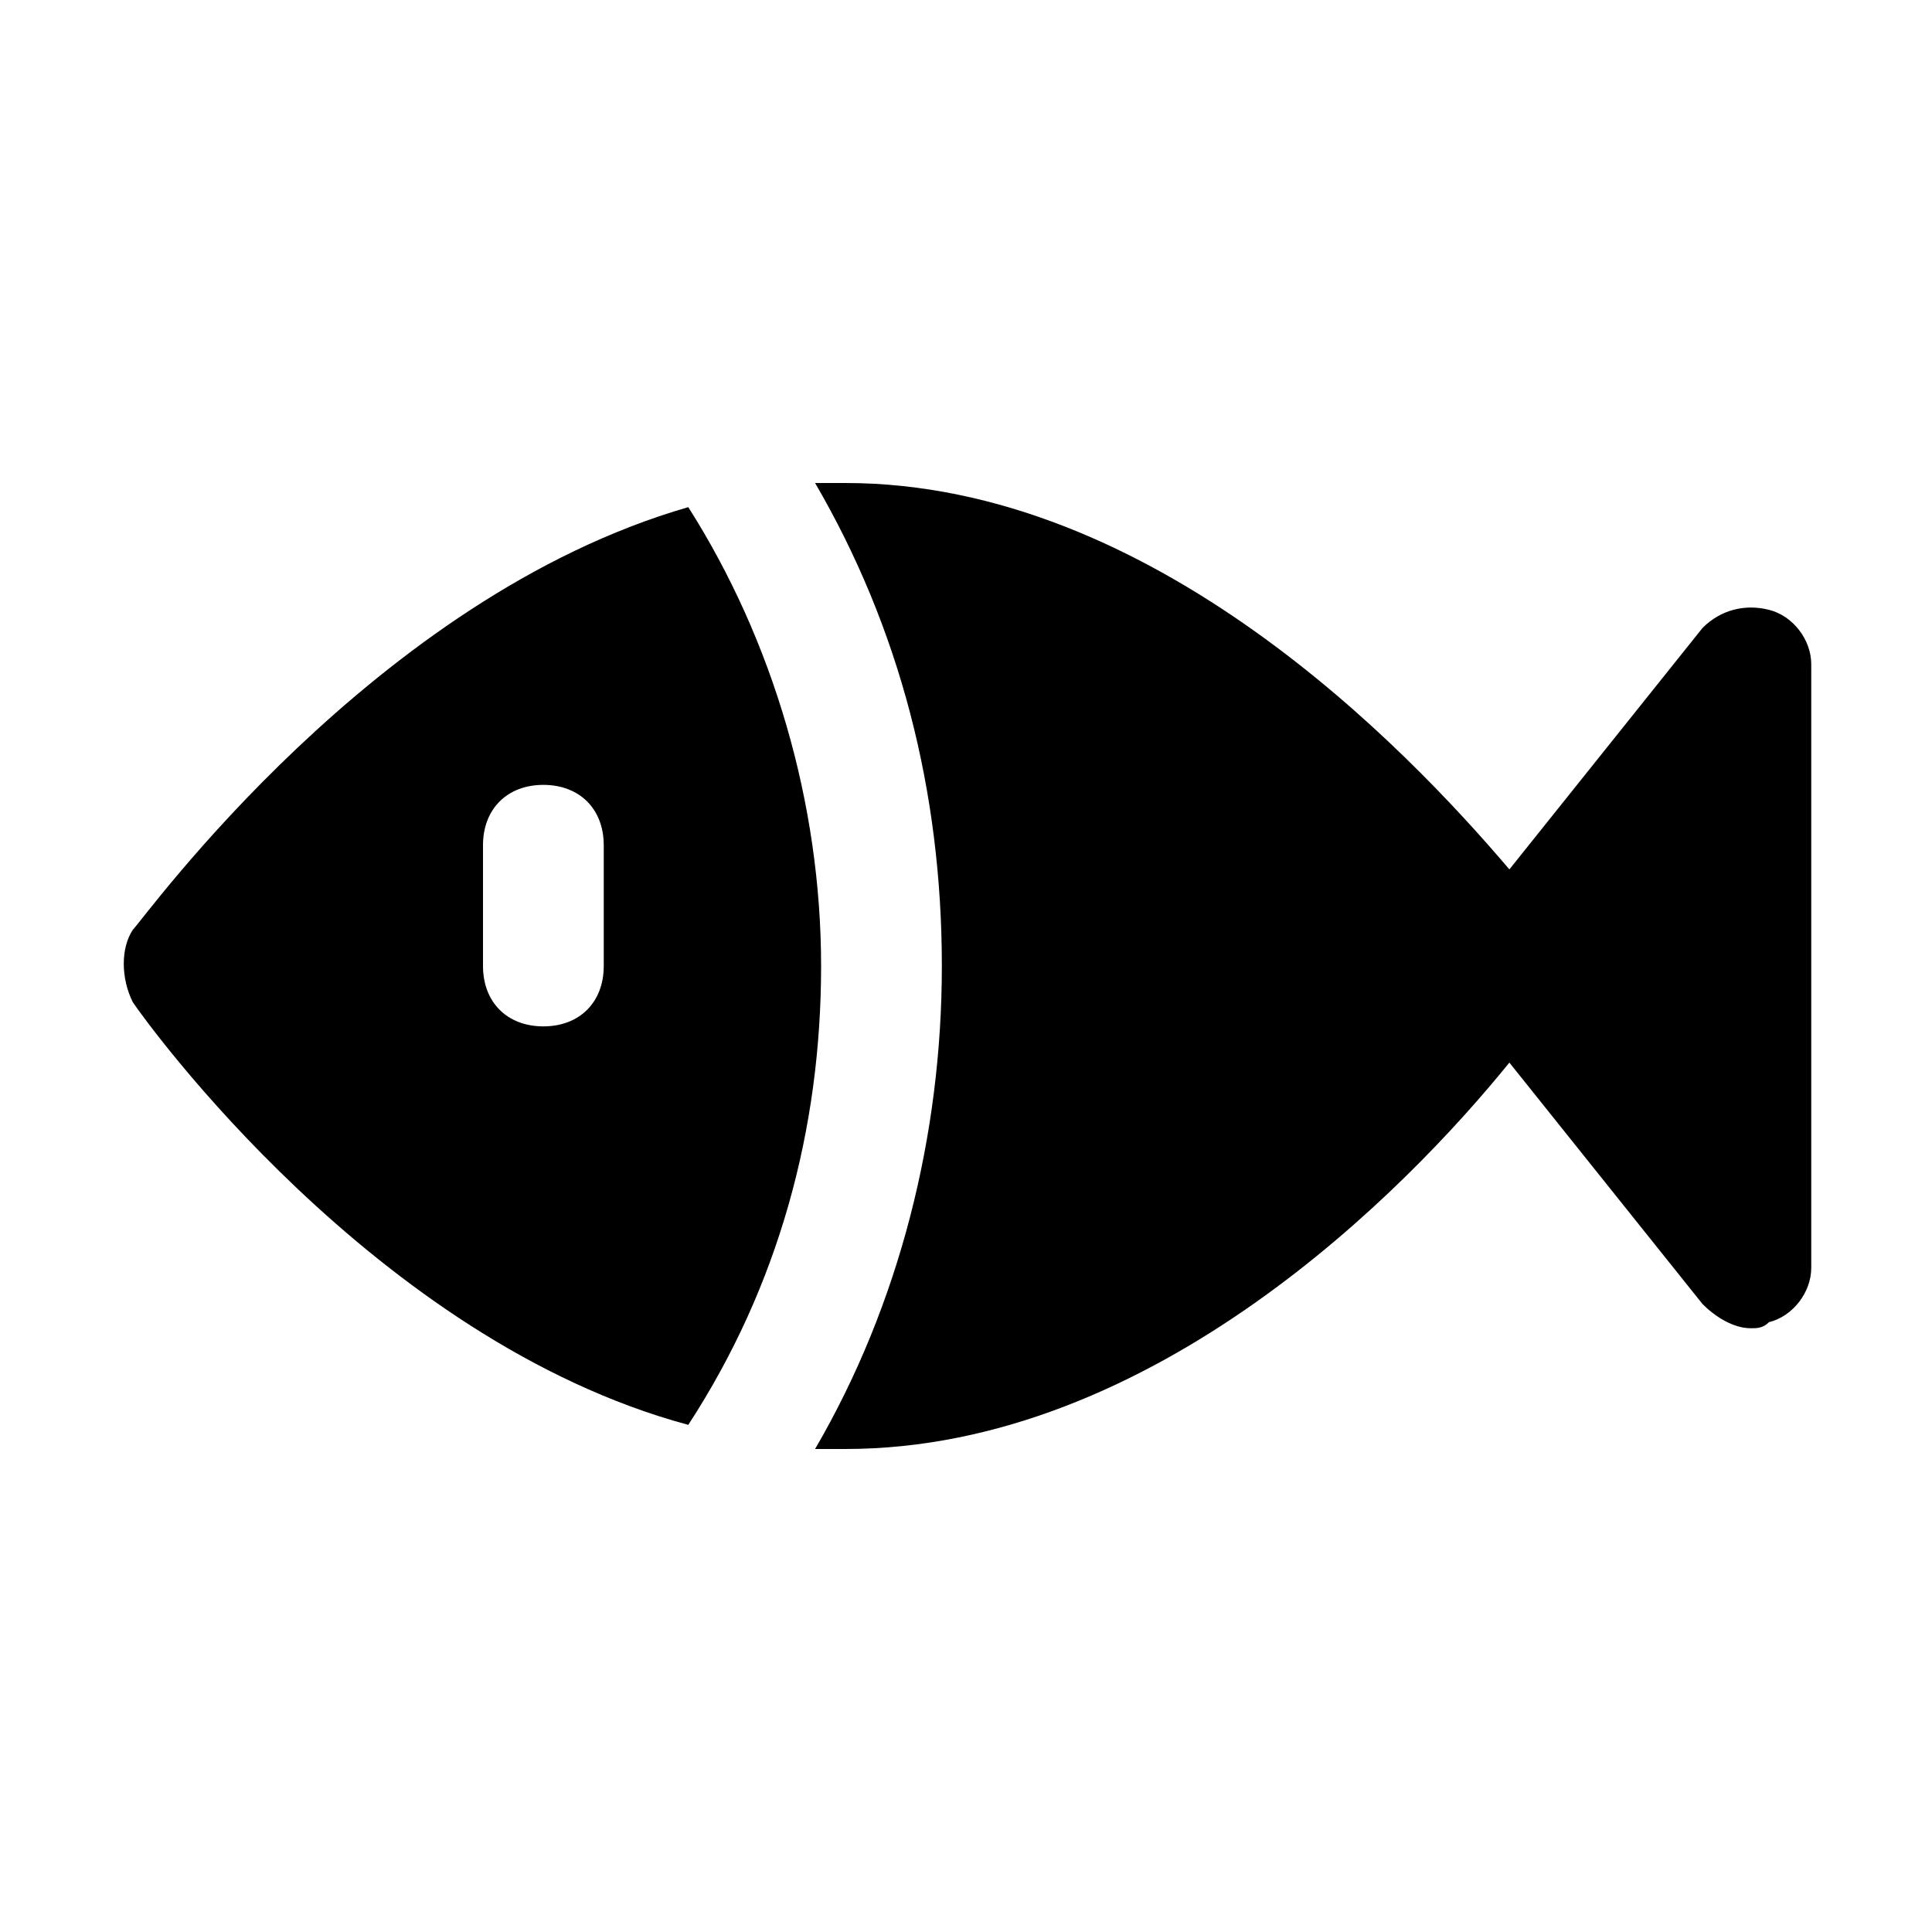
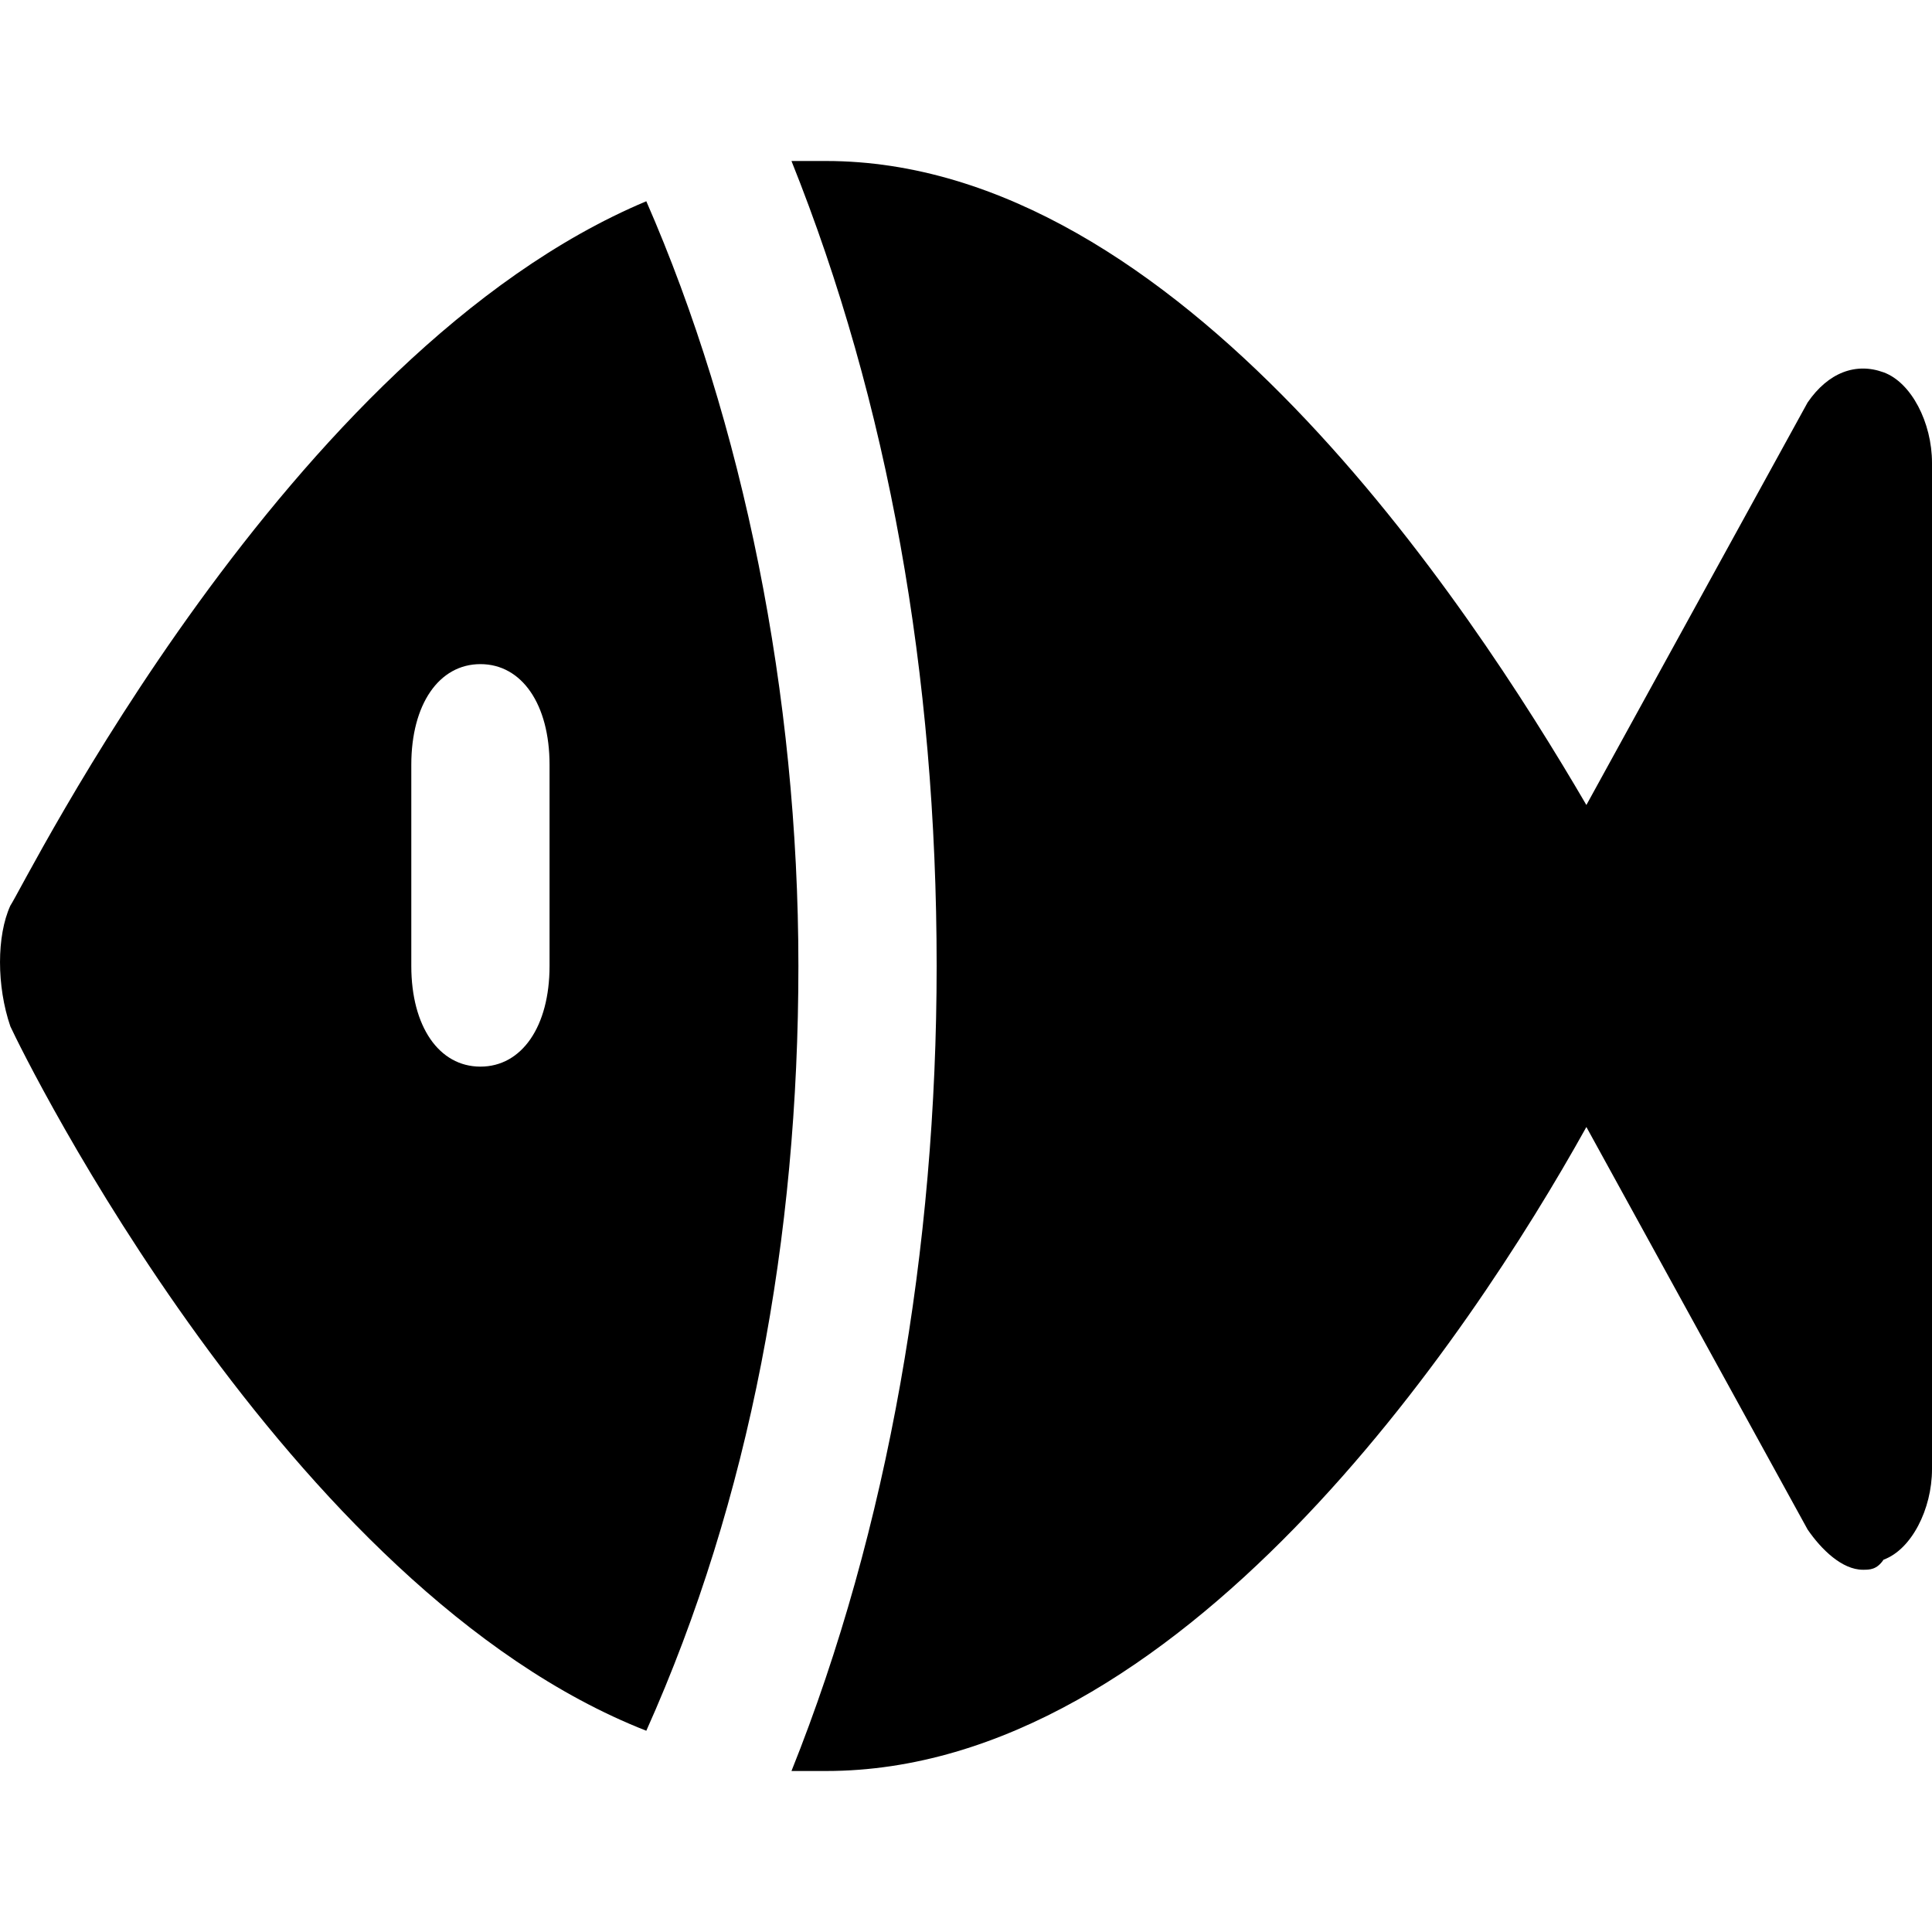
<svg xmlns="http://www.w3.org/2000/svg" width="36" height="36" viewBox="0 0 36 36" fill="none">
-   <path d="M32.962 11.363C32.513 11.25 32.062 11.363 31.725 11.7L28.125 16.2C26.212 13.95 21.488 9 15.75 9C15.525 9 15.412 9 15.188 9C16.762 11.7 17.55 14.738 17.55 18C17.55 21.15 16.762 24.3 15.188 27C15.412 27 15.525 27 15.75 27C21.488 27 26.212 22.163 28.125 19.8L31.725 24.3C31.95 24.525 32.288 24.75 32.625 24.75C32.737 24.75 32.85 24.75 32.962 24.637C33.413 24.525 33.75 24.075 33.75 23.625V12.375C33.75 11.925 33.413 11.475 32.962 11.363Z" fill="black" />
-   <path d="M12.825 9.45C6.975 11.137 2.7 17.1 2.475 17.325C2.25 17.663 2.25 18.225 2.475 18.675C2.7 19.012 6.975 24.975 12.825 26.55C14.512 23.962 15.3 21.038 15.3 18C15.3 14.963 14.4 11.925 12.825 9.45ZM11.25 18C11.25 18.675 10.8 19.125 10.125 19.125C9.45 19.125 9 18.675 9 18V15.75C9 15.075 9.45 14.625 10.125 14.625C10.8 14.625 11.25 15.075 11.25 15.75V18Z" fill="black" />
+   <path d="M35.098 6.938C34.583 6.75 34.068 6.938 33.682 7.5L29.56 15C27.37 11.25 21.961 3 15.392 3C15.134 3 15.005 3 14.748 3C16.551 7.5 17.453 12.562 17.453 18C17.453 23.25 16.551 28.5 14.748 33C15.005 33 15.134 33 15.392 33C21.961 33 27.37 24.938 29.56 21L33.682 28.5C33.939 28.875 34.326 29.25 34.712 29.25C34.841 29.25 34.97 29.25 35.098 29.062C35.614 28.875 36 28.125 36 27.375V8.625C36 7.875 35.614 7.125 35.098 6.938Z" fill="black" />
+   <path d="M12.043 3.75C5.345 6.562 0.451 16.5 0.193 16.875C-0.064 17.438 -0.064 18.375 0.193 19.125C0.451 19.688 5.345 29.625 12.043 32.25C13.975 27.938 14.877 23.062 14.877 18C14.877 12.938 13.846 7.875 12.043 3.75ZM10.24 18C10.24 19.125 9.725 19.875 8.952 19.875C8.179 19.875 7.664 19.125 7.664 18V14.25C7.664 13.125 8.179 12.375 8.952 12.375C9.725 12.375 10.24 13.125 10.24 14.25V18Z" fill="black" />
</svg>
